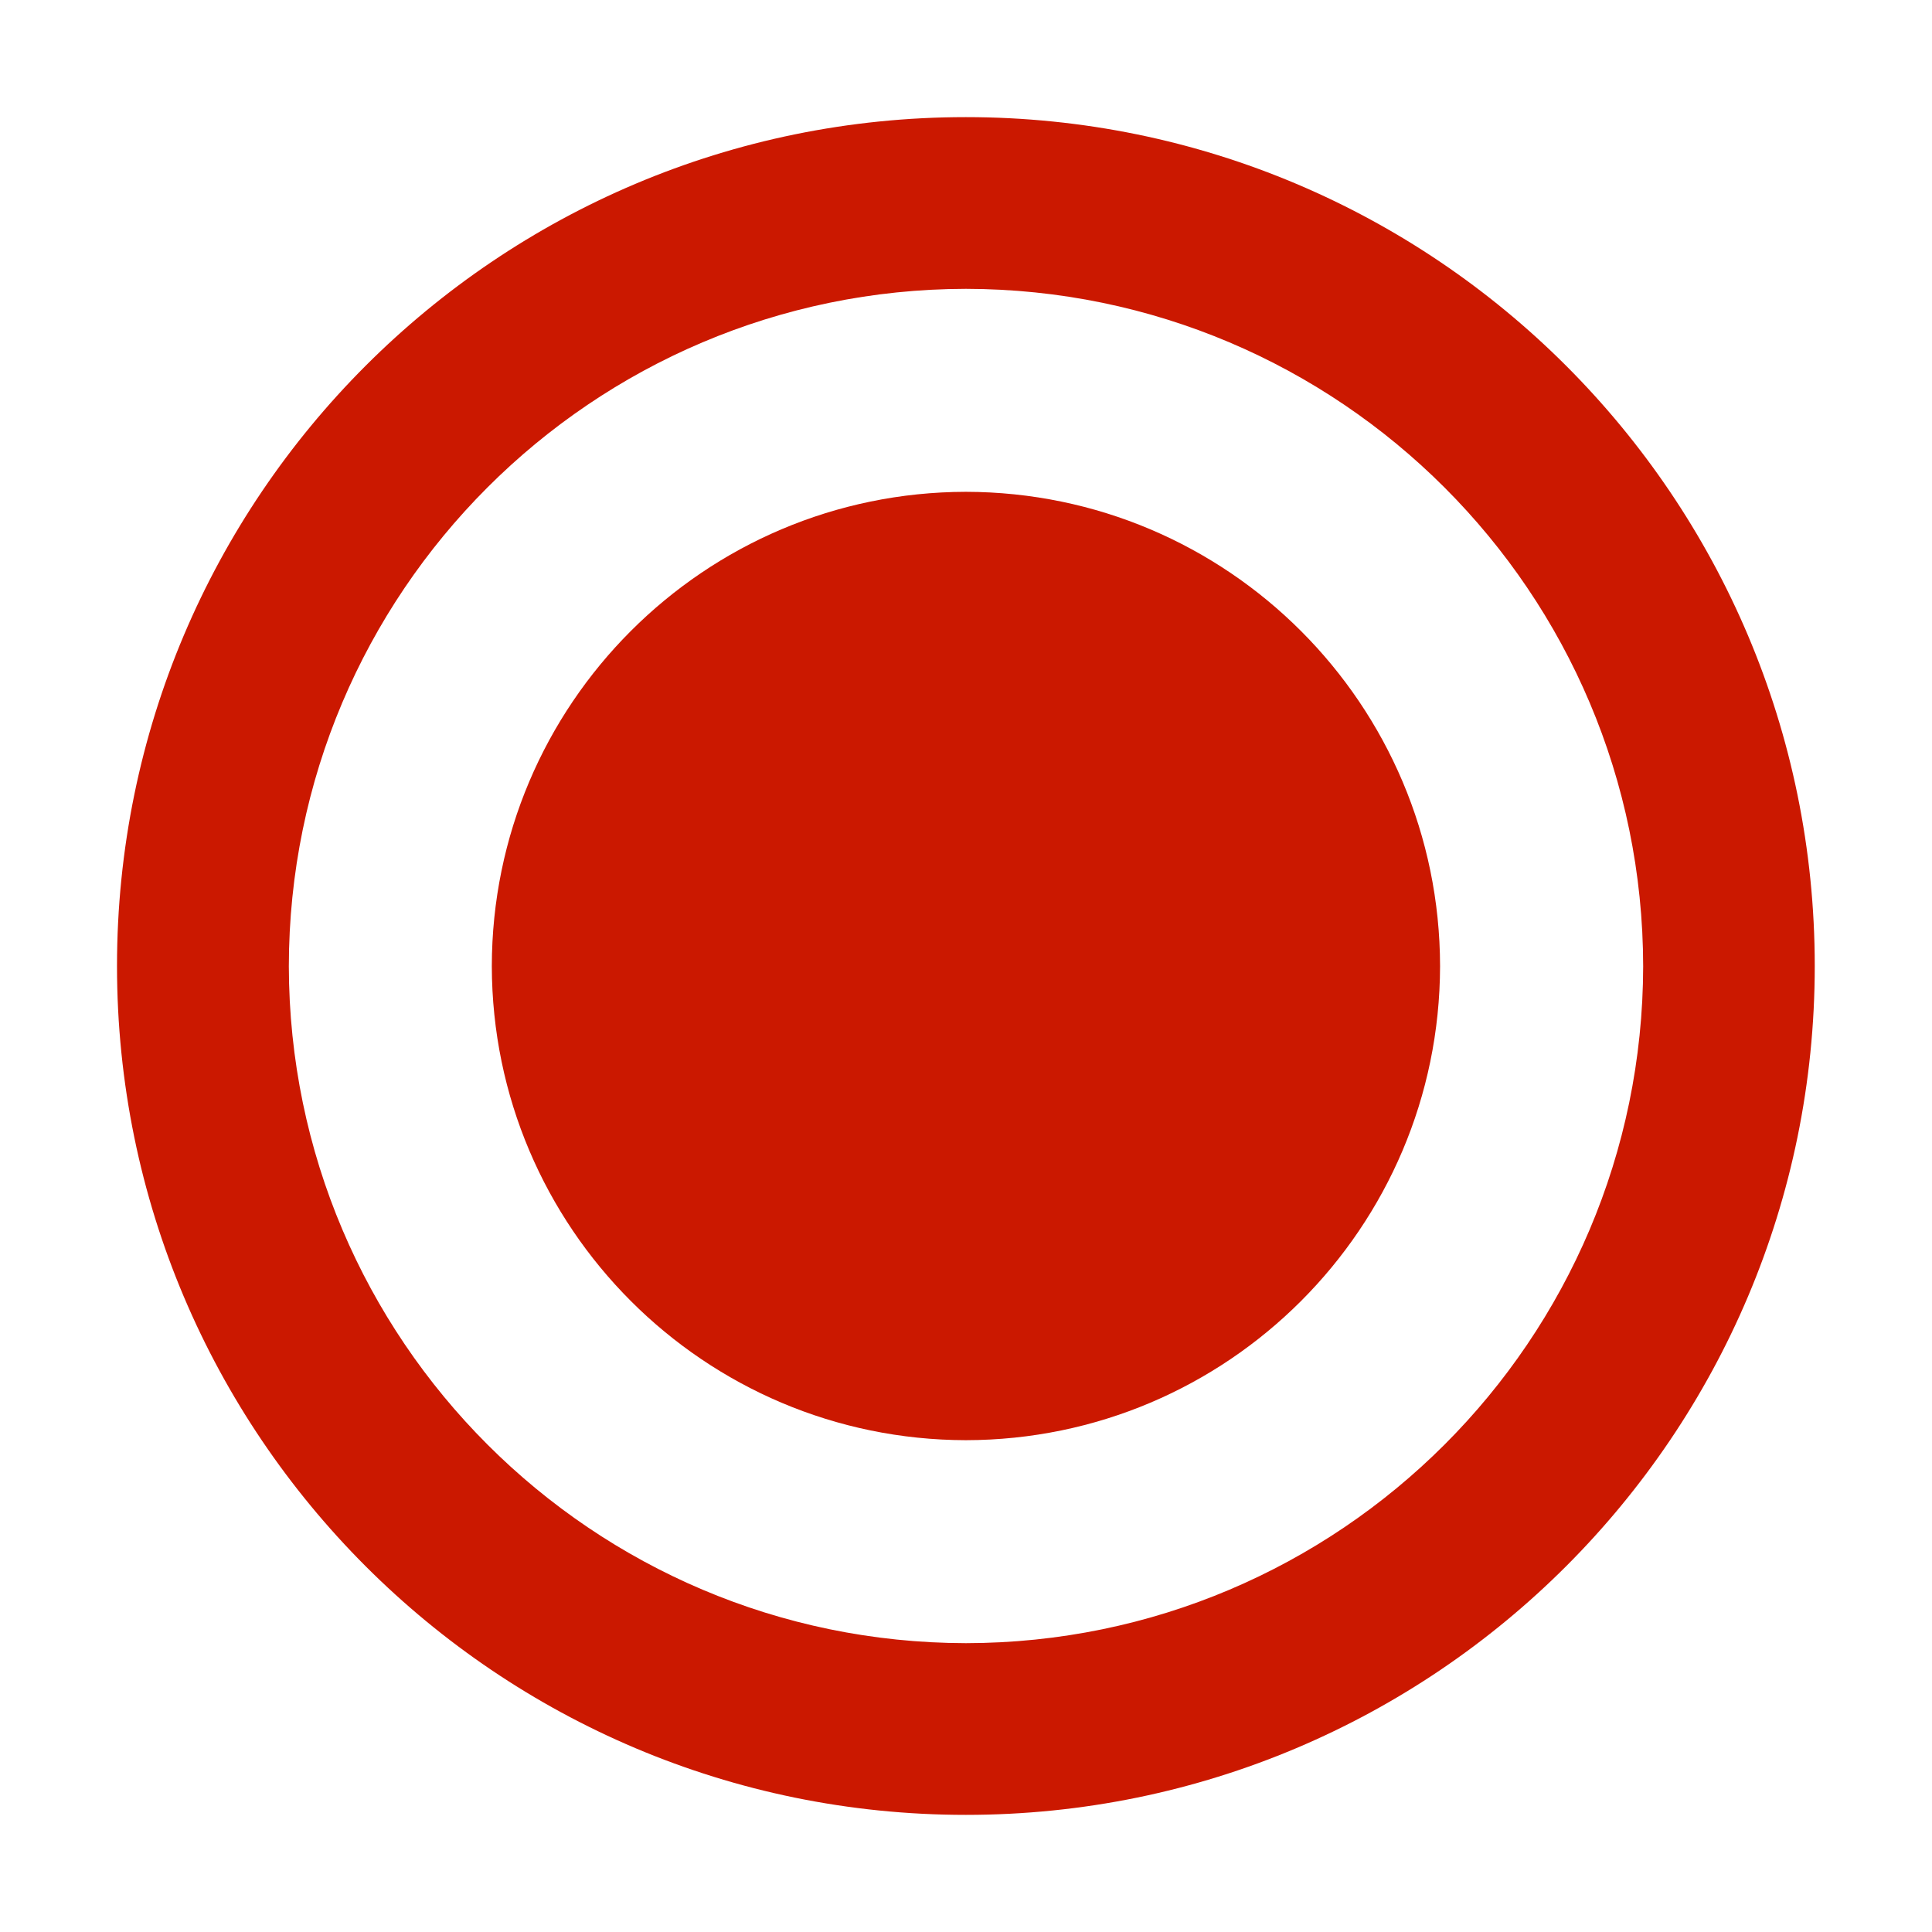
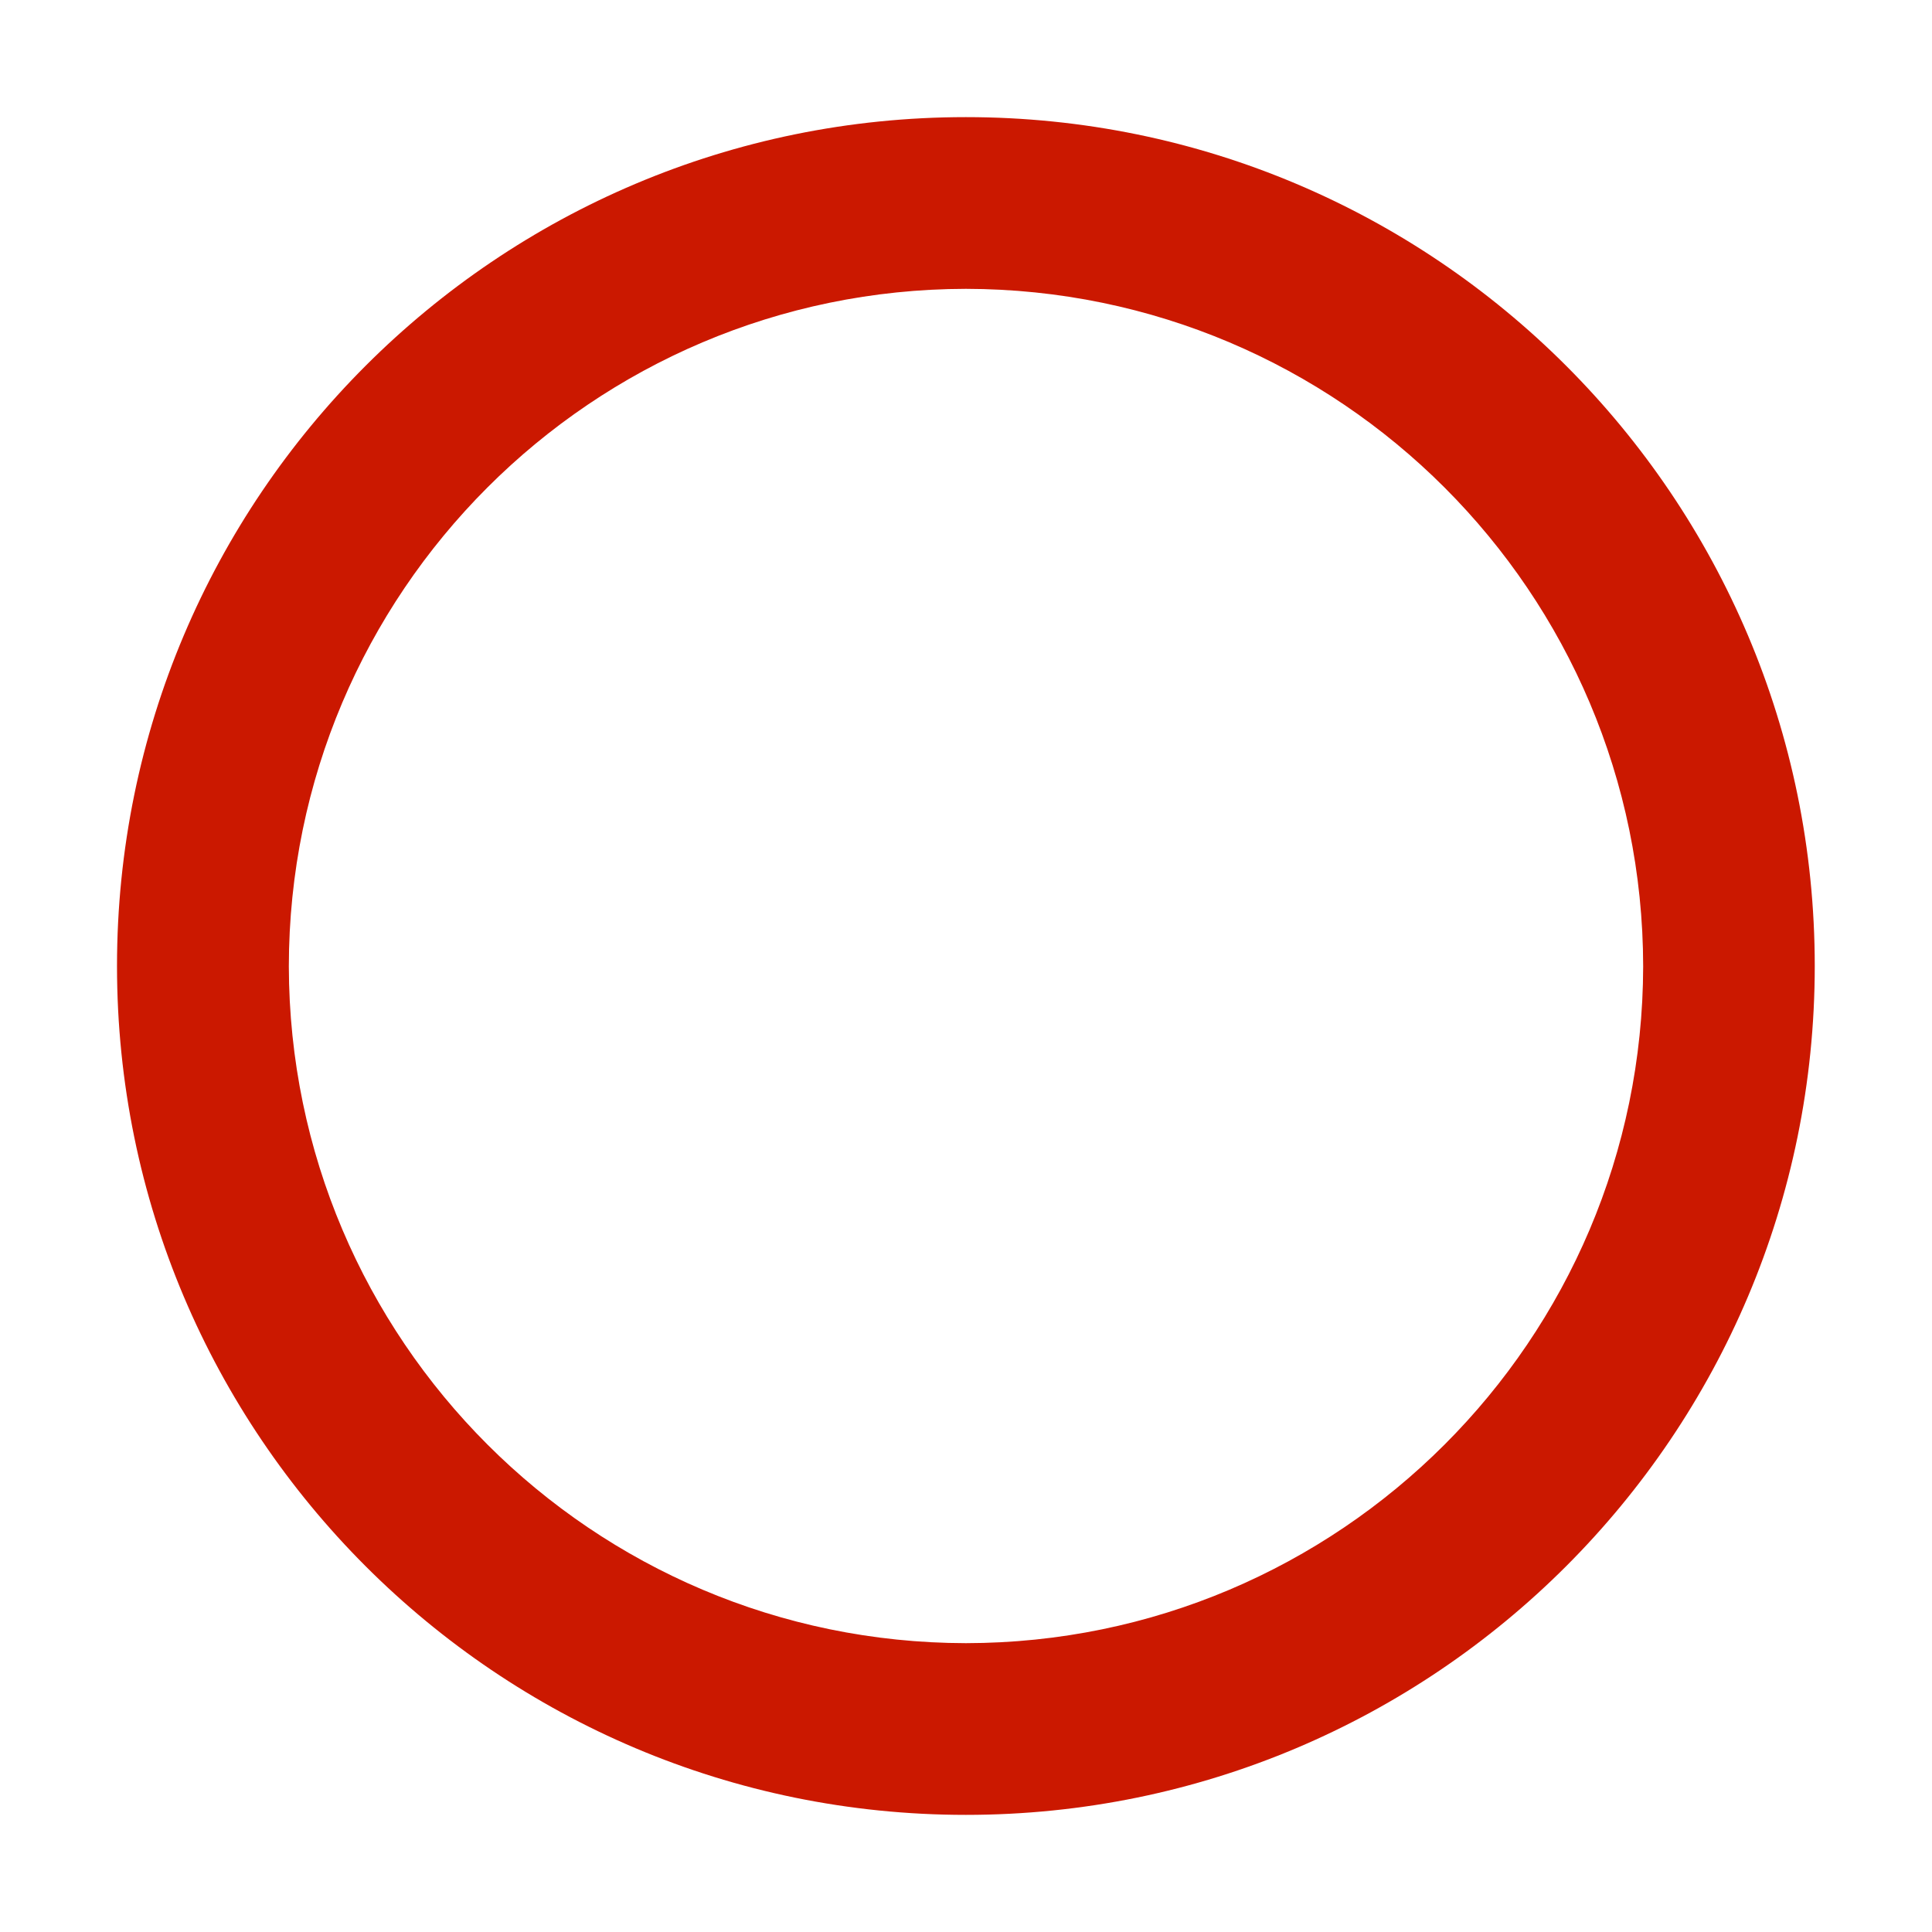
<svg xmlns="http://www.w3.org/2000/svg" width="16" height="16" viewBox="0 0 16 16" shape-rendering="geometricPrecision" fill="#cb1800">
  <path d="M7.999.97a7.03 7.03 0 0 0 0 14.06 7.03 7.03 0 1 0 0-14.06zm0 12.638a5.616 5.616 0 0 1-5.607-5.605 5.616 5.616 0 0 1 5.607-5.611 5.617 5.617 0 0 1 5.609 5.611 5.615 5.615 0 0 1-5.609 5.605z" />
-   <path d="M7.999 11.927a3.933 3.933 0 0 1-3.926-3.925 3.933 3.933 0 0 1 3.926-3.929 3.934 3.934 0 0 1 3.927 3.929 3.933 3.933 0 0 1-3.927 3.925z" />
</svg>
